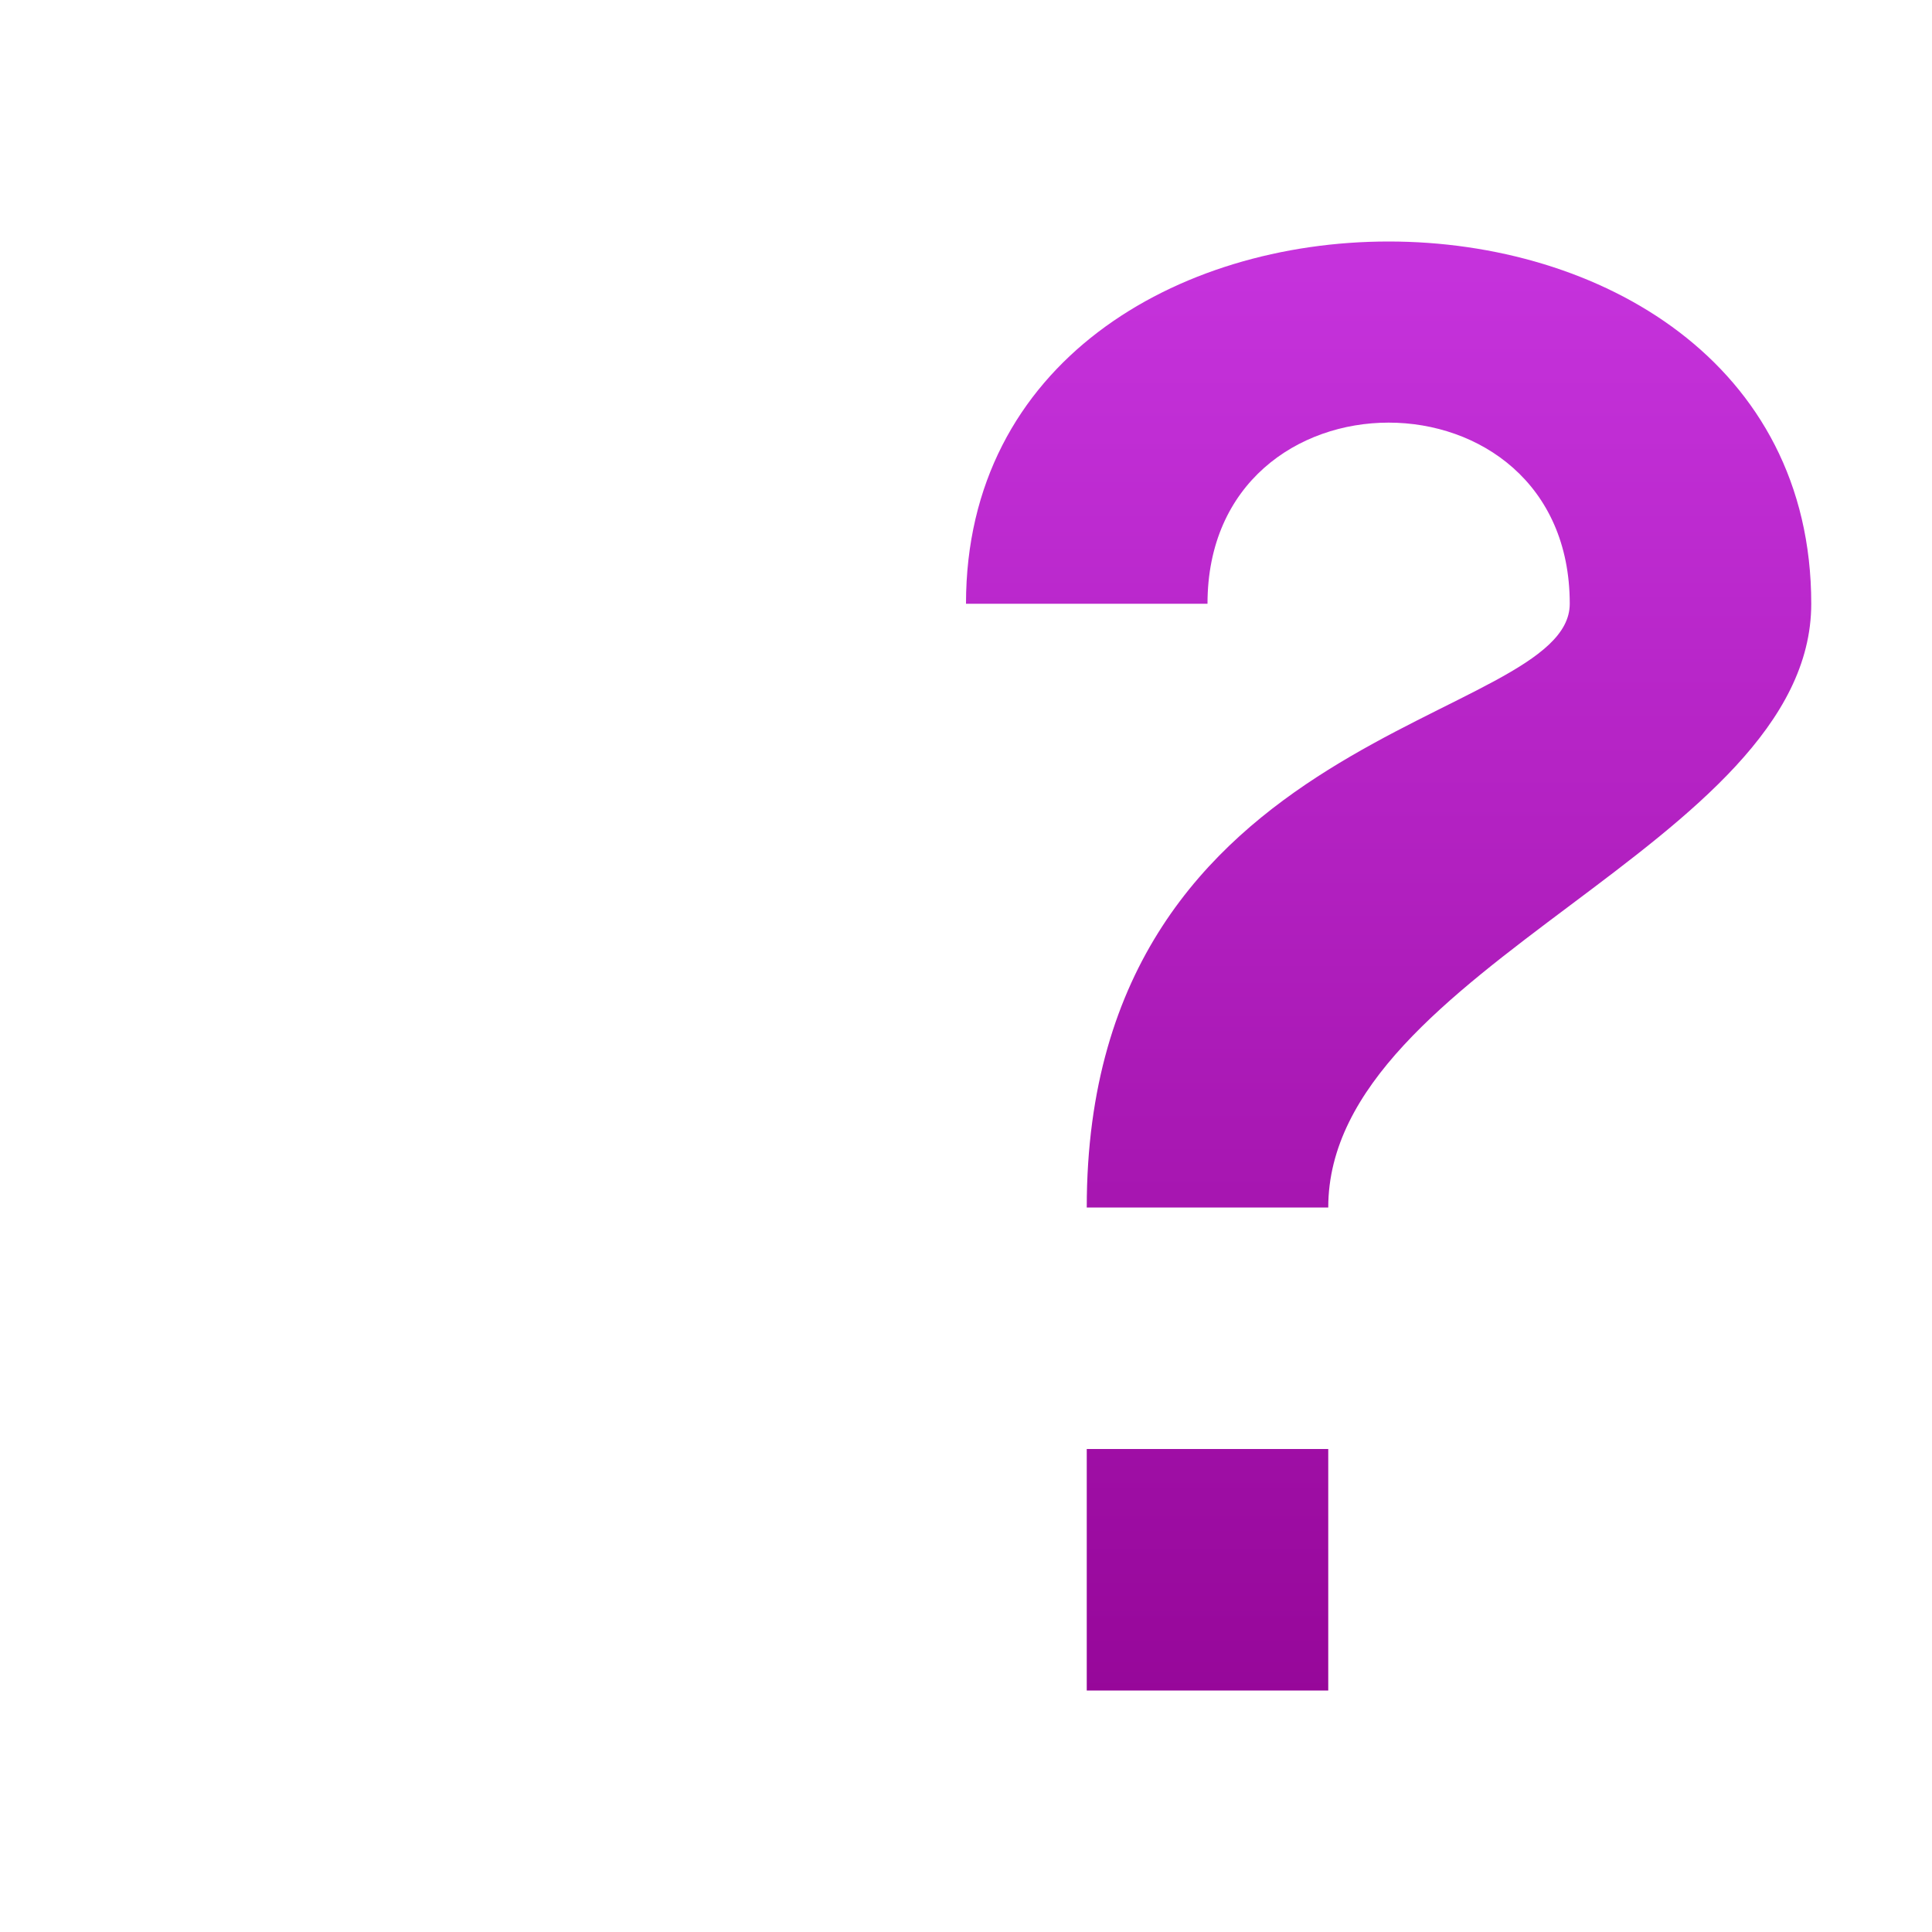
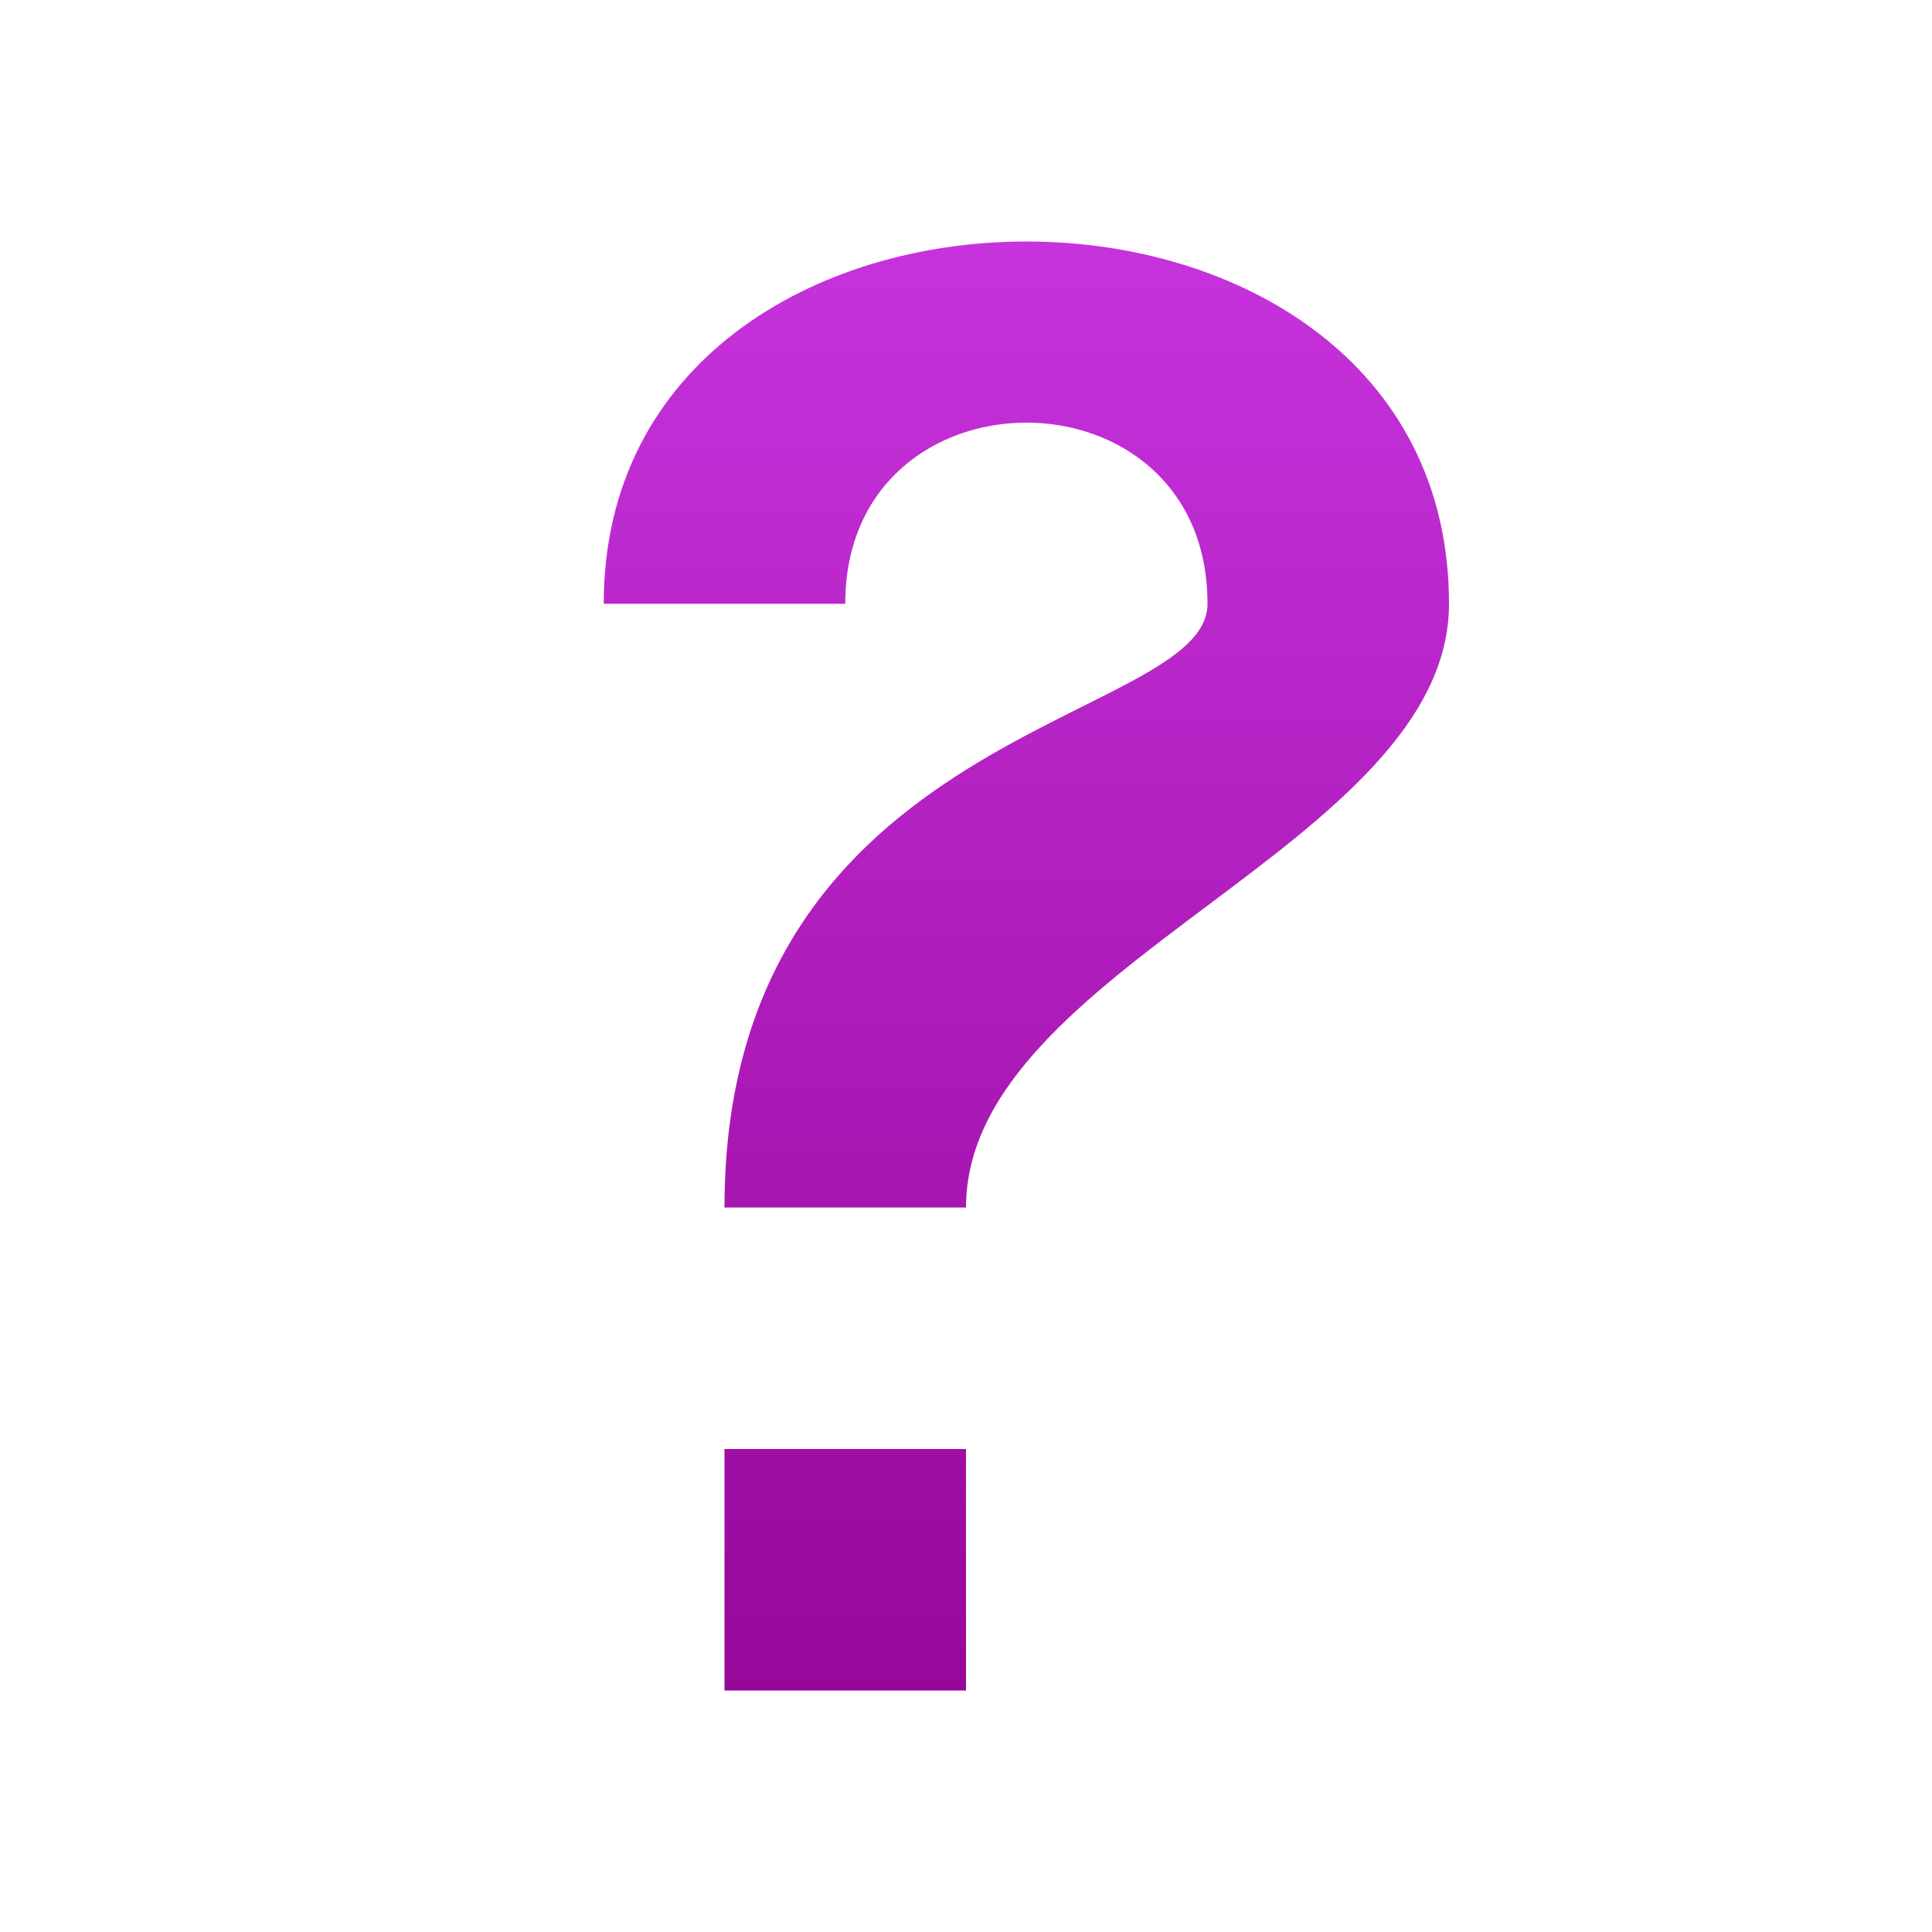
<svg xmlns="http://www.w3.org/2000/svg" viewBox="0 0 16 16">
  <defs>
    <linearGradient id="layer0" x1="0" y1="0" x2="0" y2="16" gradientUnits="userSpaceOnUse">
      <stop offset="0" stop-color="#ce3ae8" />
      <stop offset="1" stop-color="#8f008f" />
    </linearGradient>
  </defs>
-   <path d="M8 5C8 1 15 1 15 5C15 7 11 8 11 10H9C9 6 13 6 13 5C13 3 10 3 10 5ZM9 12H11V14H9Z" fill="url(#layer0)" />
+   <path d="M5 5C5 1 12 1 12 5C12 7 8 8 8 10H6C6 6 10 6 10 5C10 3 7 3 7 5ZM6 12H8V14H6Z" fill="url(#layer0)" />
</svg>
